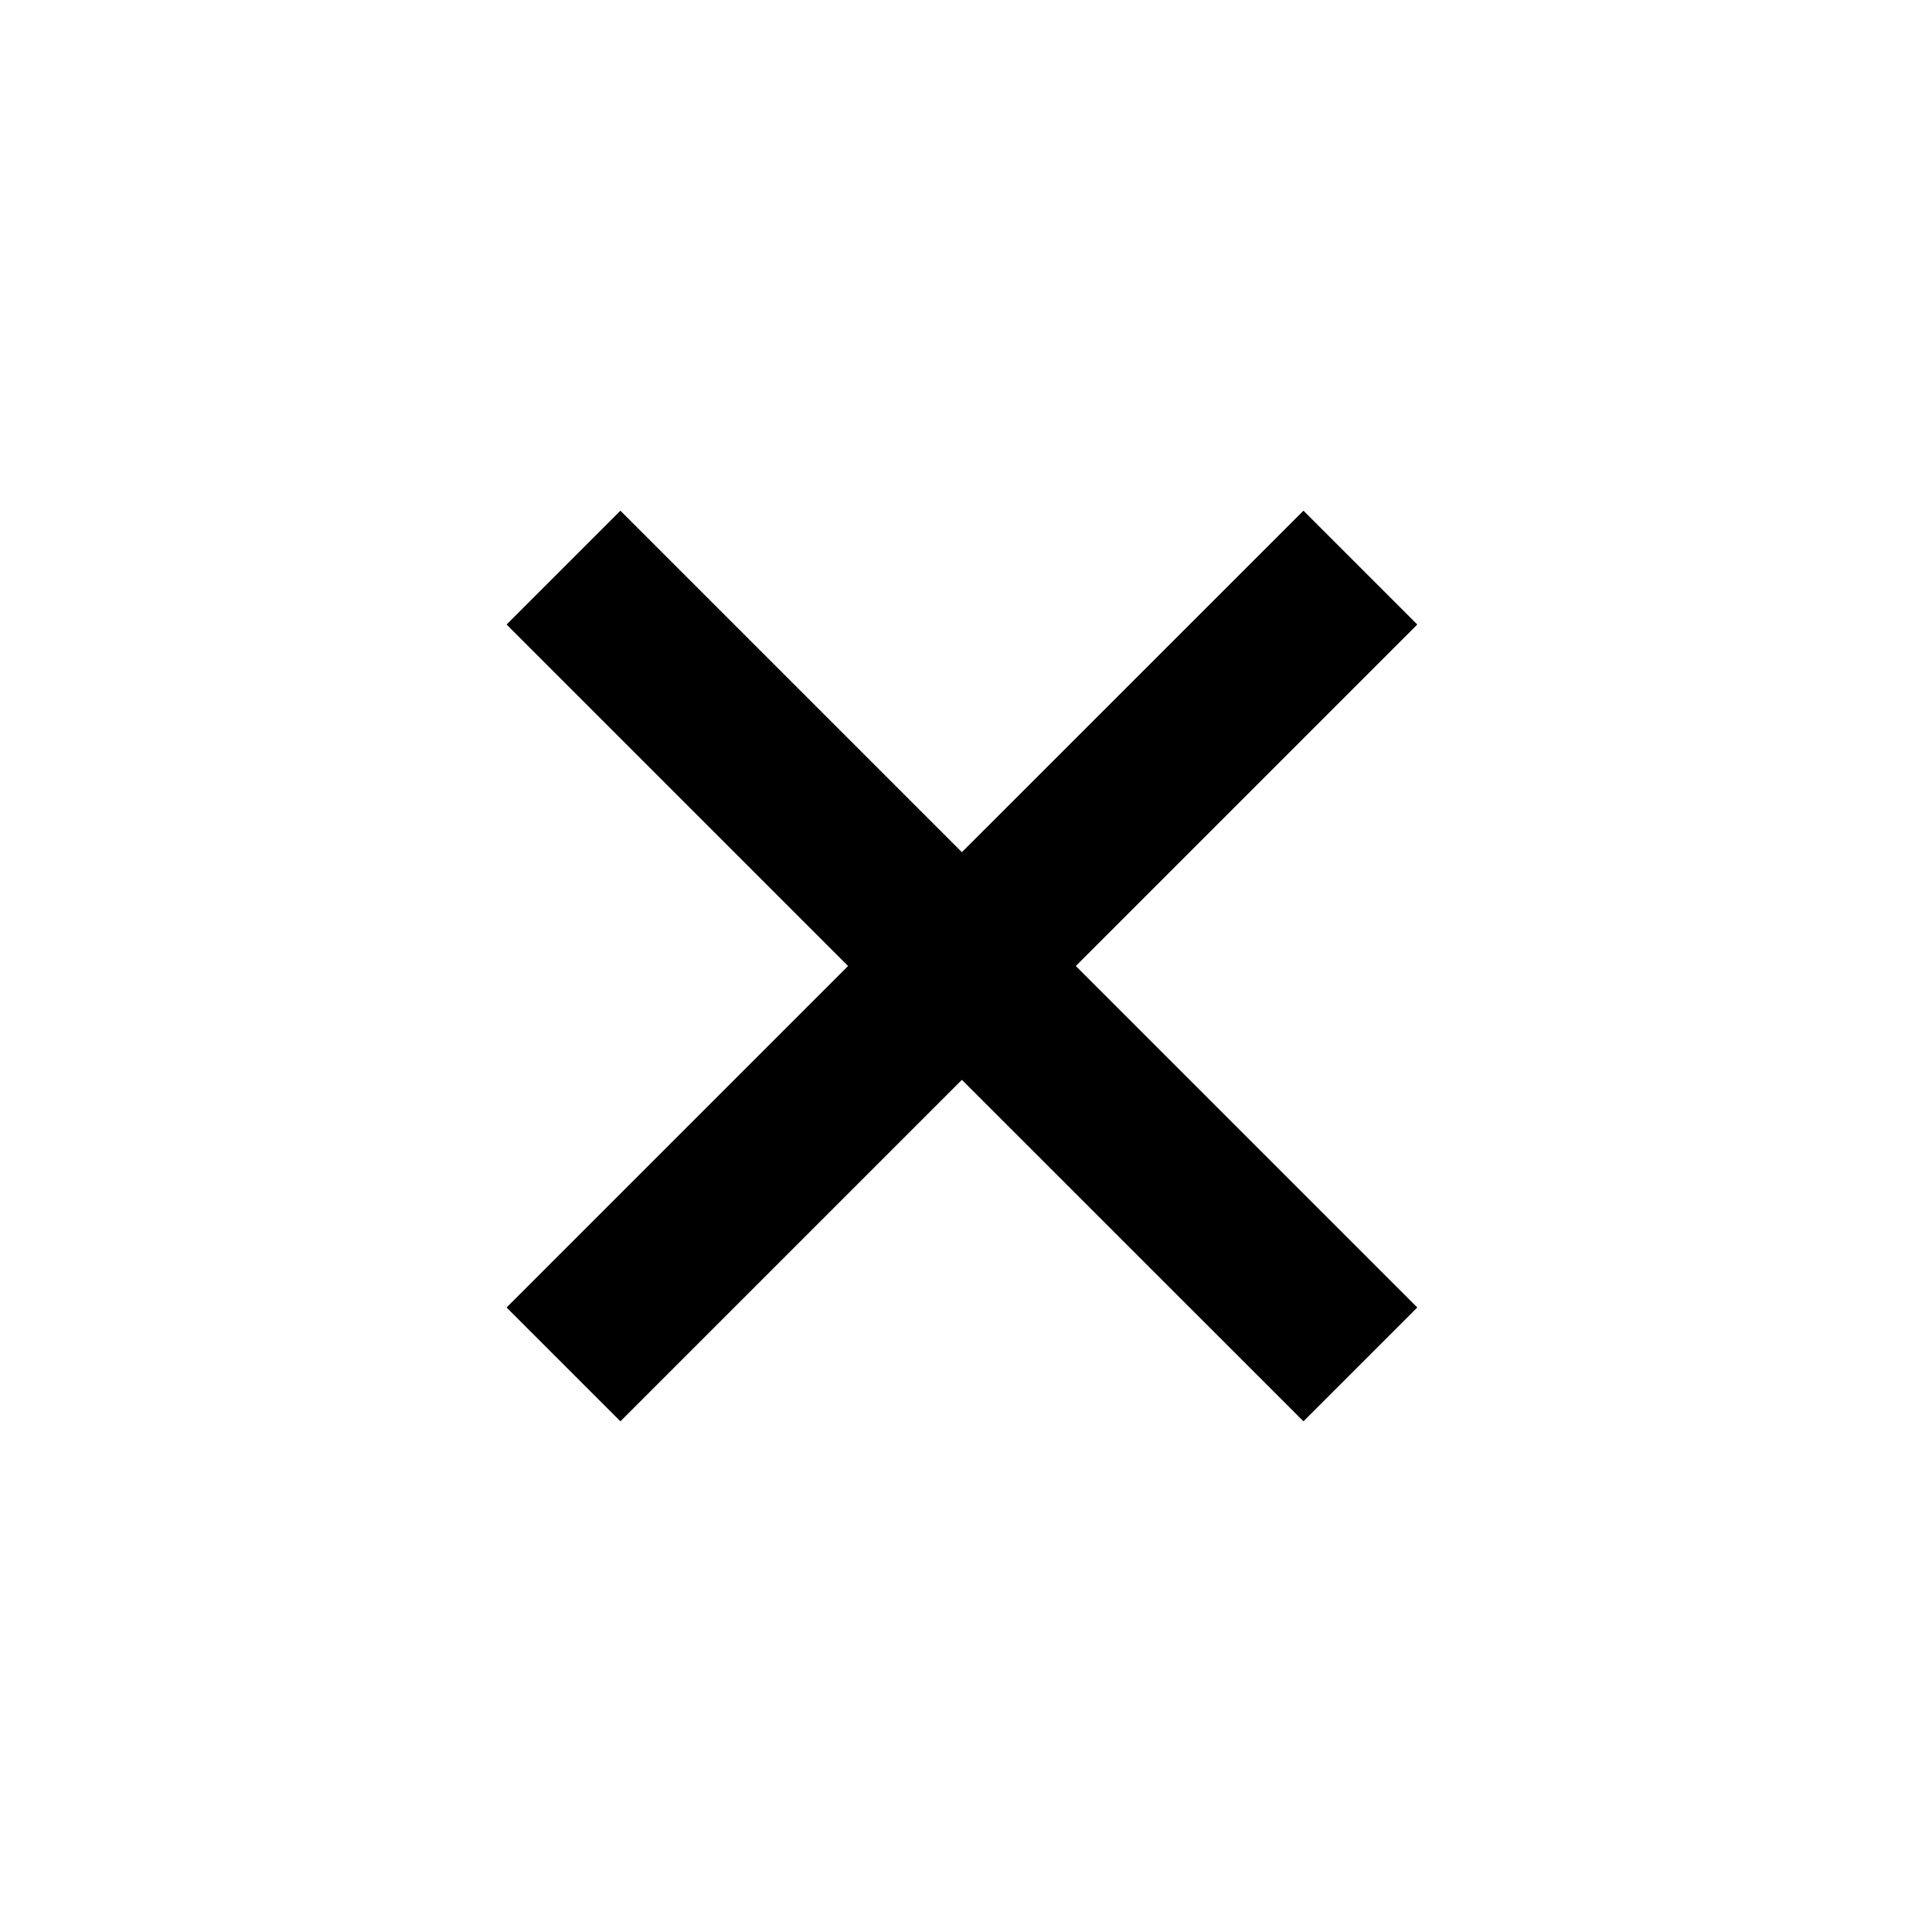
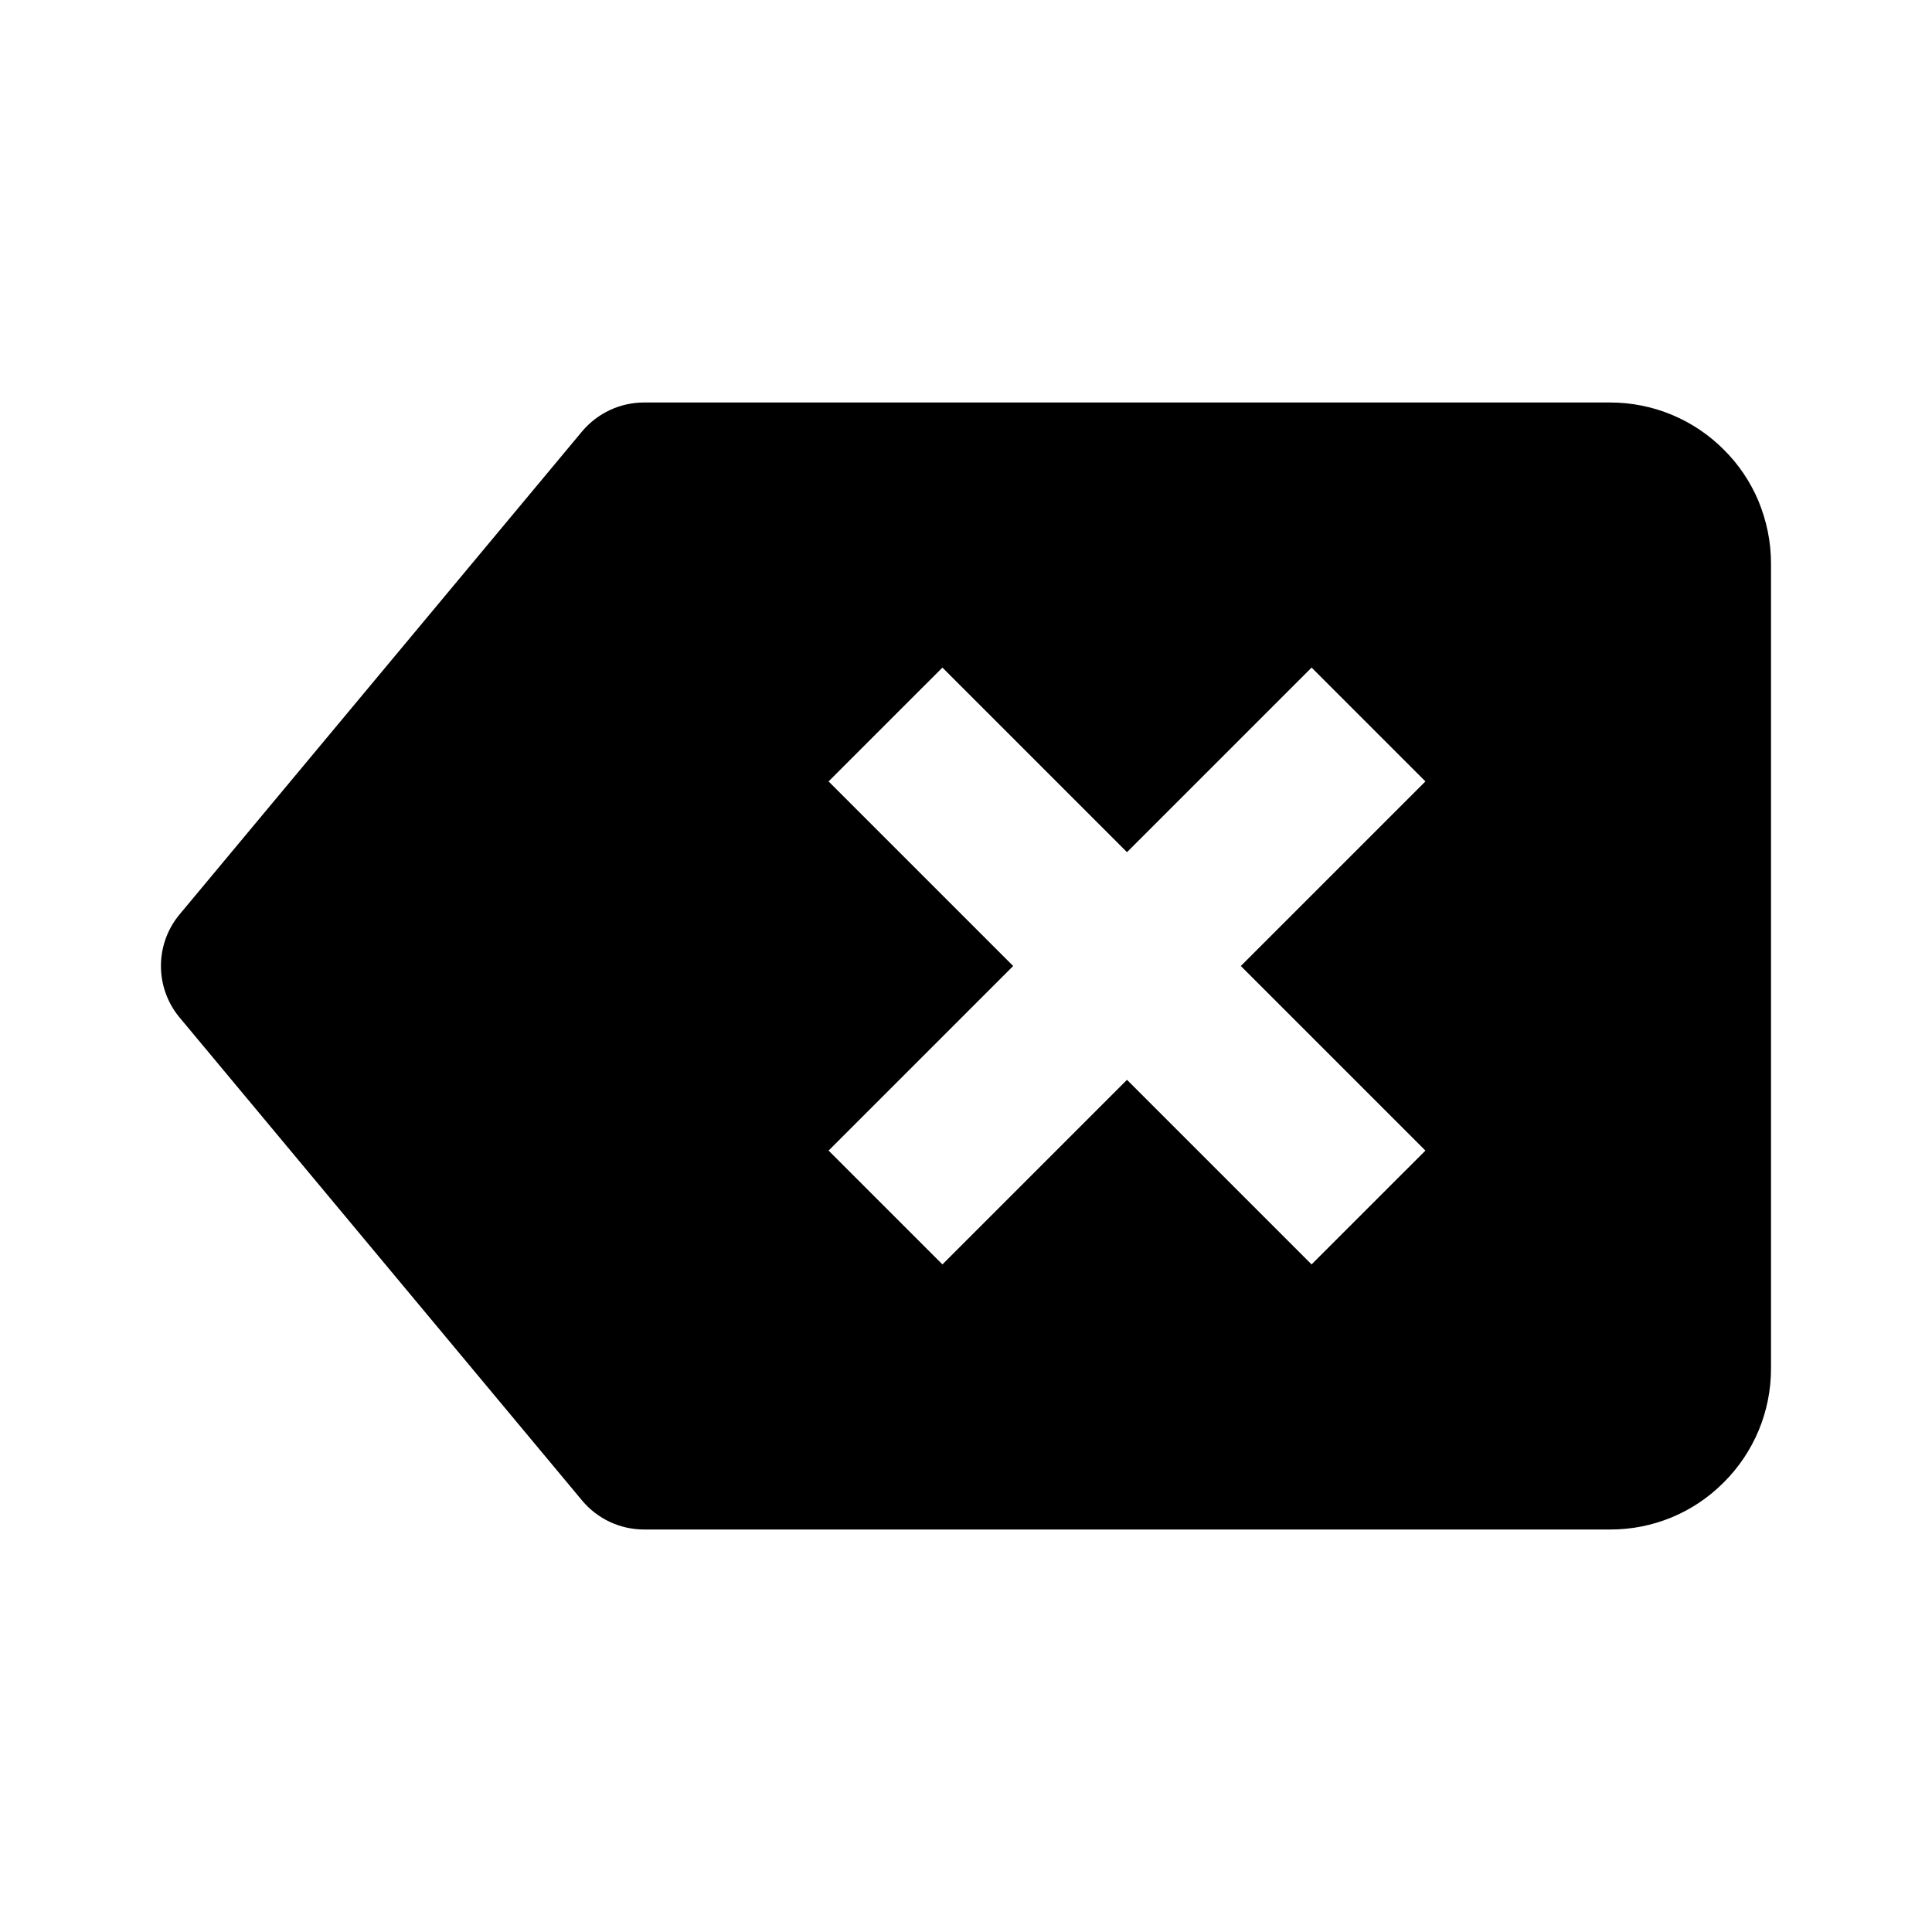
<svg xmlns="http://www.w3.org/2000/svg" width="24" height="24" viewBox="0 0 24 24">
-   <path d="m16.192 6.344-4.243 4.242-4.242-4.242-1.414 1.414L10.535 12l-4.242 4.242 1.414 1.414 4.242-4.242 4.243 4.242 1.414-1.414L13.364 12l4.242-4.242z" />
+   <path d="M21.842 6.218a1.977 1.977 0 0 0-.424-.628A1.99 1.99 0 0 0 20 5H8c-.297 0-.578.132-.769.359l-5 6c-.309.371-.309.91 0 1.281l5 6c.191.228.472.36.769.36h12a1.977 1.977 0 0 0 1.41-.582A1.99 1.99 0 0 0 22 17V7c0-.266-.052-.525-.158-.782zm-4.135 8.075-1.414 1.414L14 13.414l-2.293 2.293-1.414-1.414L12.586 12l-2.293-2.293 1.414-1.414L14 10.586l2.293-2.293 1.414 1.414L15.414 12l2.293 2.293z" />
</svg>
